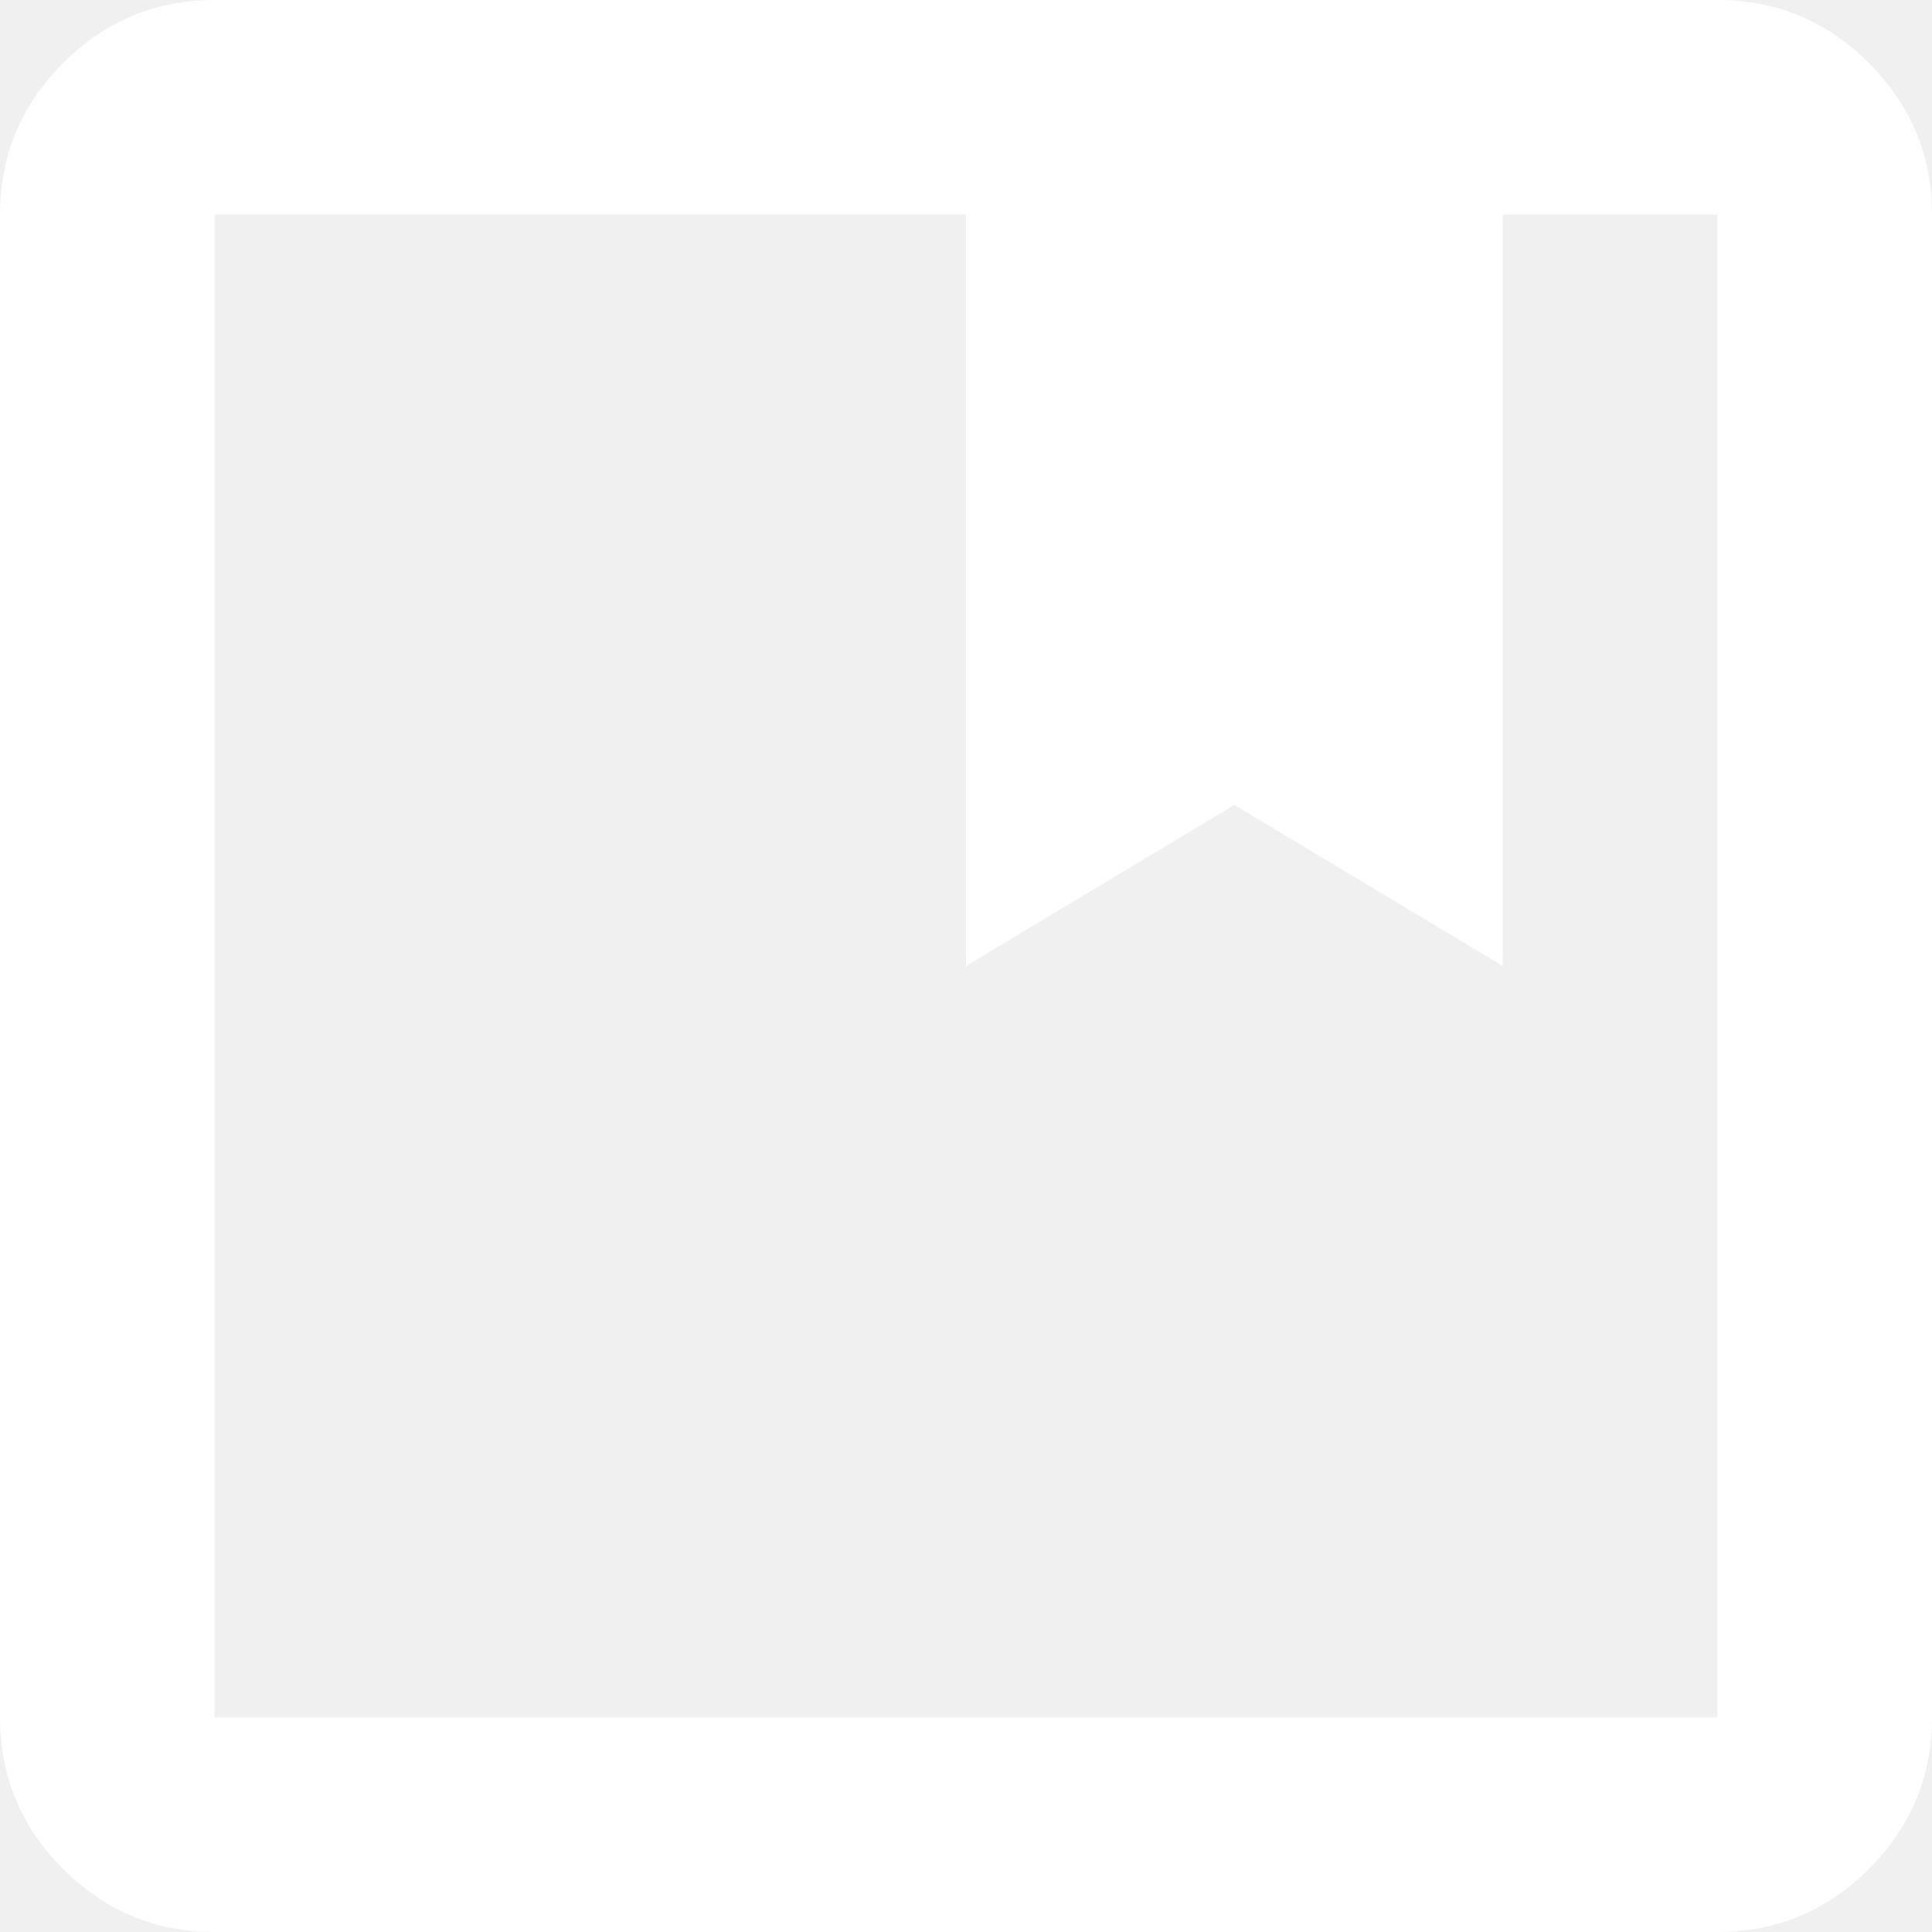
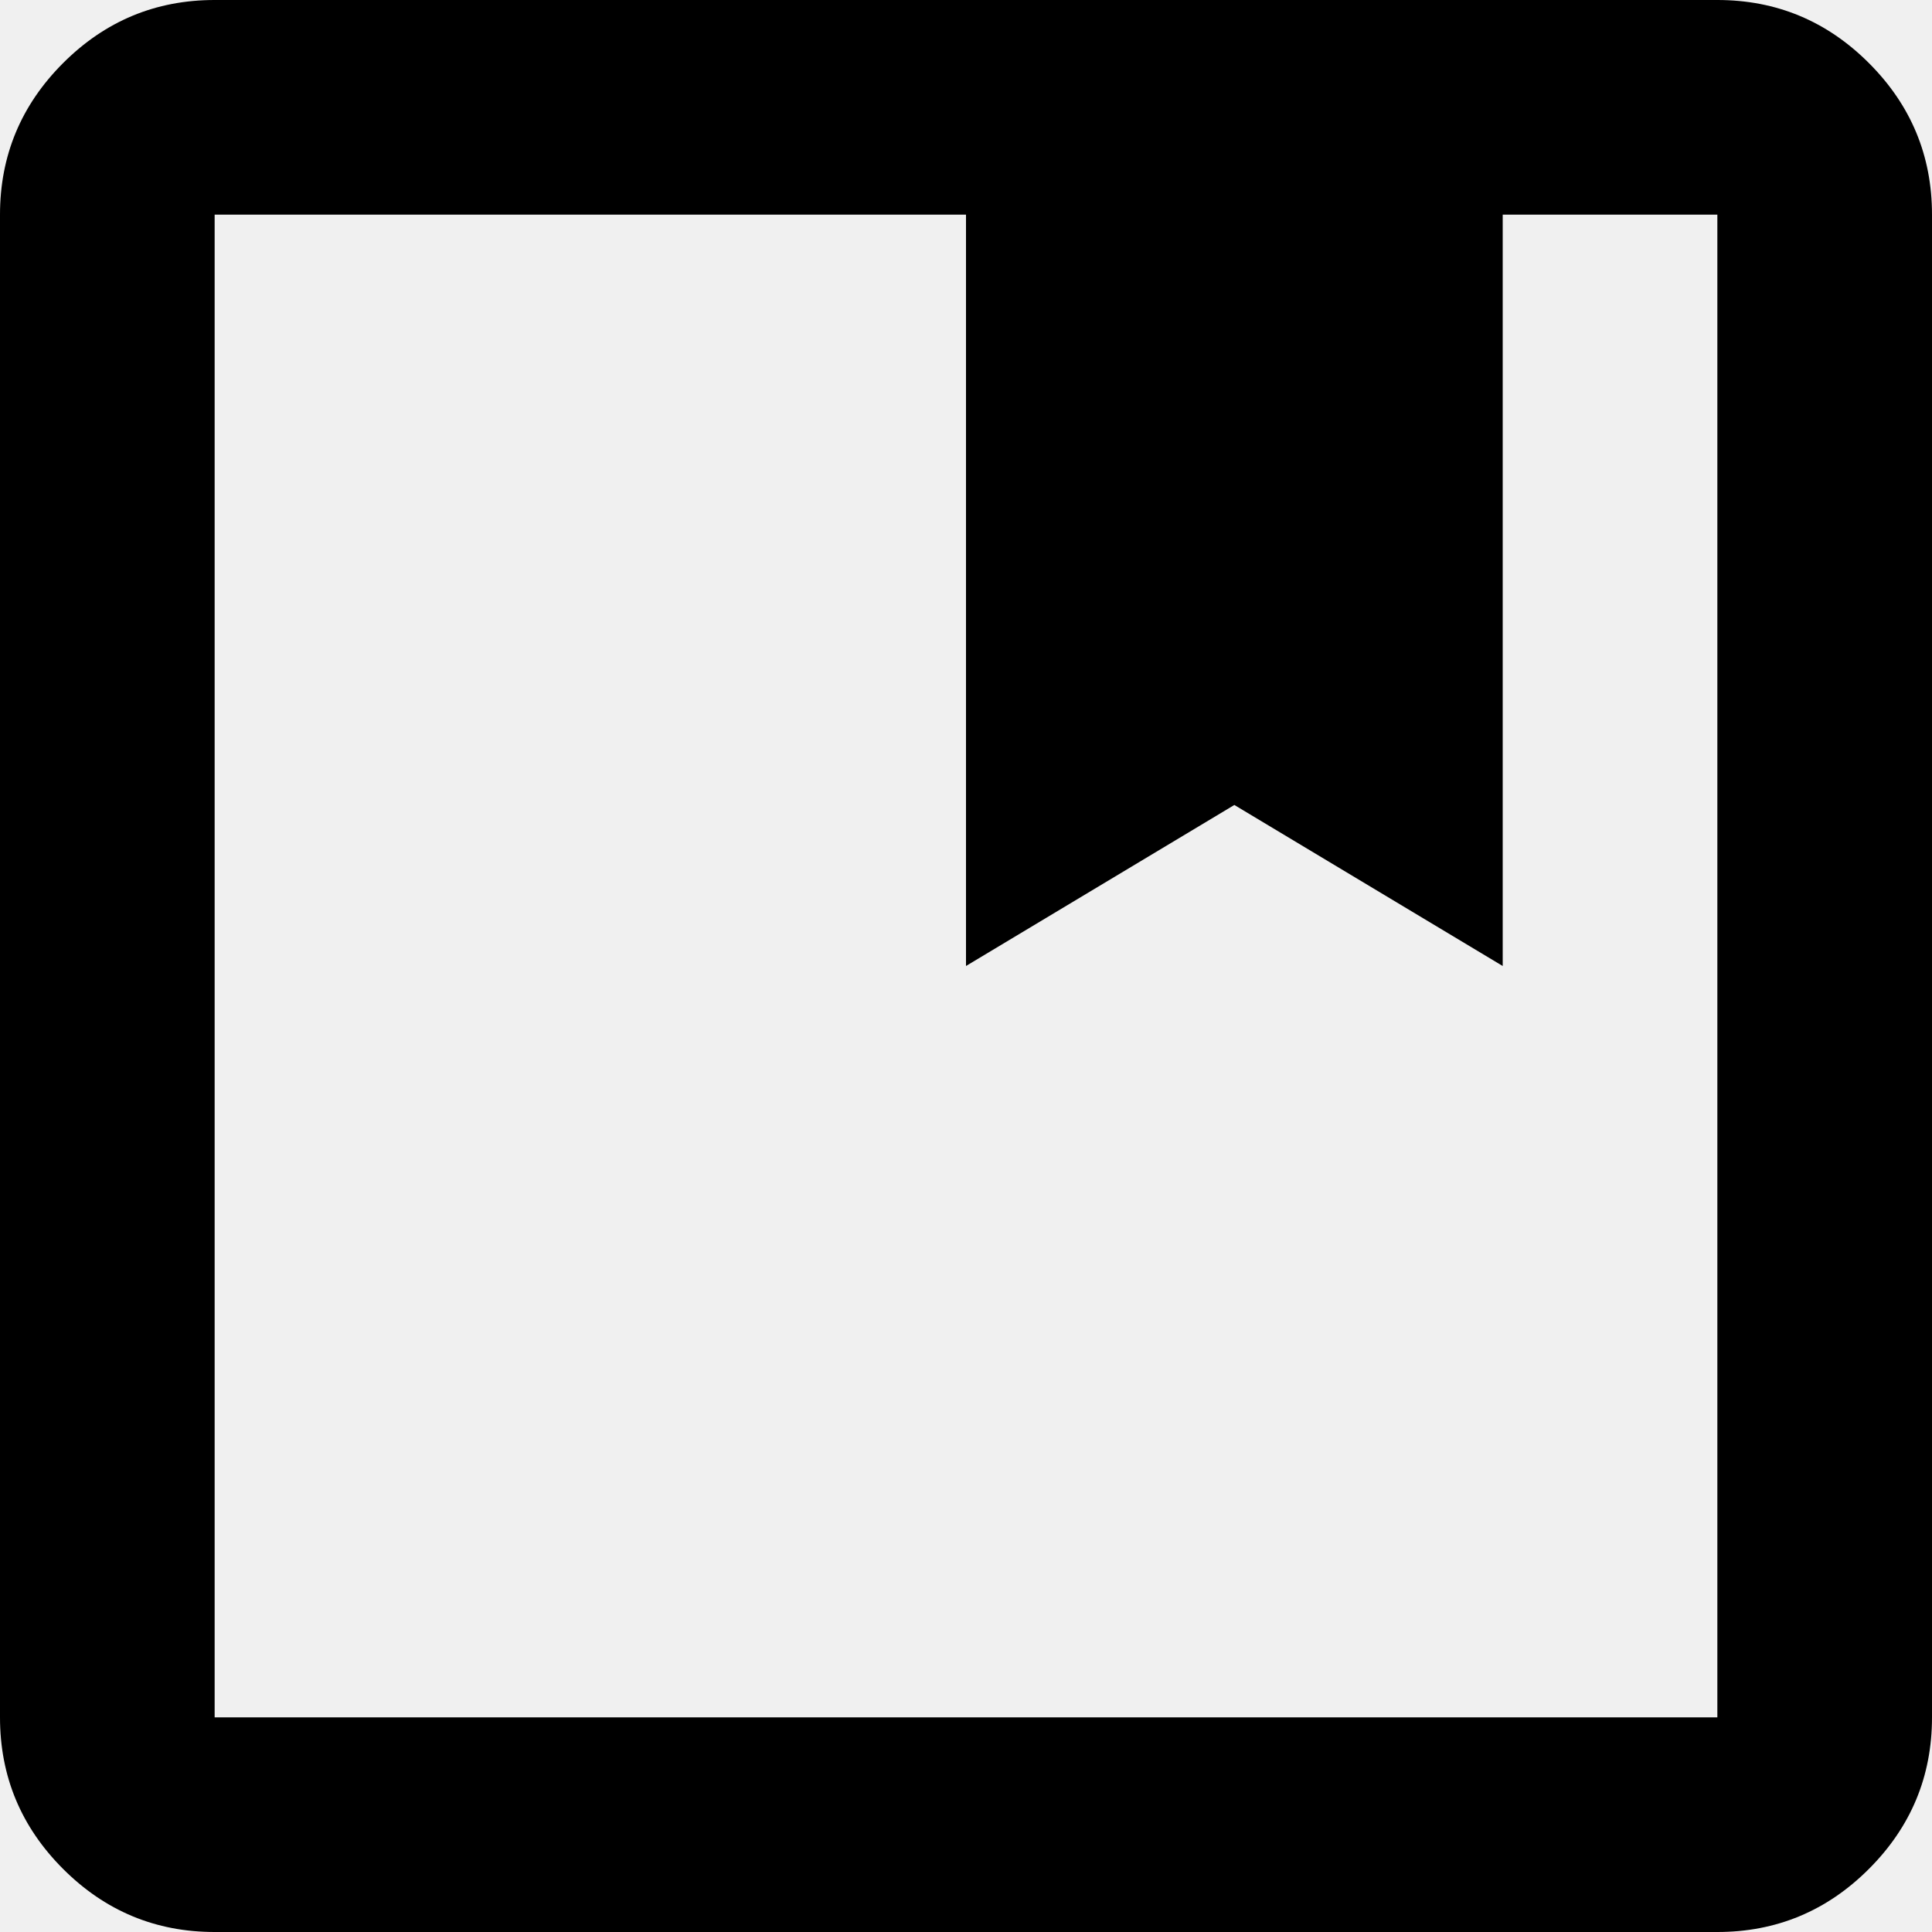
<svg xmlns="http://www.w3.org/2000/svg" width="20" height="20" viewBox="0 0 20 20" fill="none">
-   <path d="M2.222 20C1.611 20 1.088 19.782 0.653 19.347C0.218 18.912 0 18.389 0 17.778V2.222C0 1.611 0.218 1.088 0.653 0.653C1.088 0.218 1.611 0 2.222 0H17.778C18.389 0 18.912 0.218 19.347 0.653C19.782 1.088 20 1.611 20 2.222V17.778C20 18.389 19.782 18.912 19.347 19.347C18.912 19.782 18.389 20 17.778 20H2.222ZM2.222 2.222V17.778H17.778V2.222H15.556V10L12.778 8.333L10 10V2.222H2.222Z" fill="white" />
+   <path d="M2.222 20C1.611 20 1.088 19.782 0.653 19.347C0.218 18.912 0 18.389 0 17.778V2.222C0 1.611 0.218 1.088 0.653 0.653C1.088 0.218 1.611 0 2.222 0H17.778C18.389 0 18.912 0.218 19.347 0.653C19.782 1.088 20 1.611 20 2.222V17.778C20 18.389 19.782 18.912 19.347 19.347C18.912 19.782 18.389 20 17.778 20H2.222ZM2.222 2.222V17.778H17.778V2.222H15.556V10L12.778 8.333L10 10V2.222H2.222Z" fill="currentColor" />
</svg>
